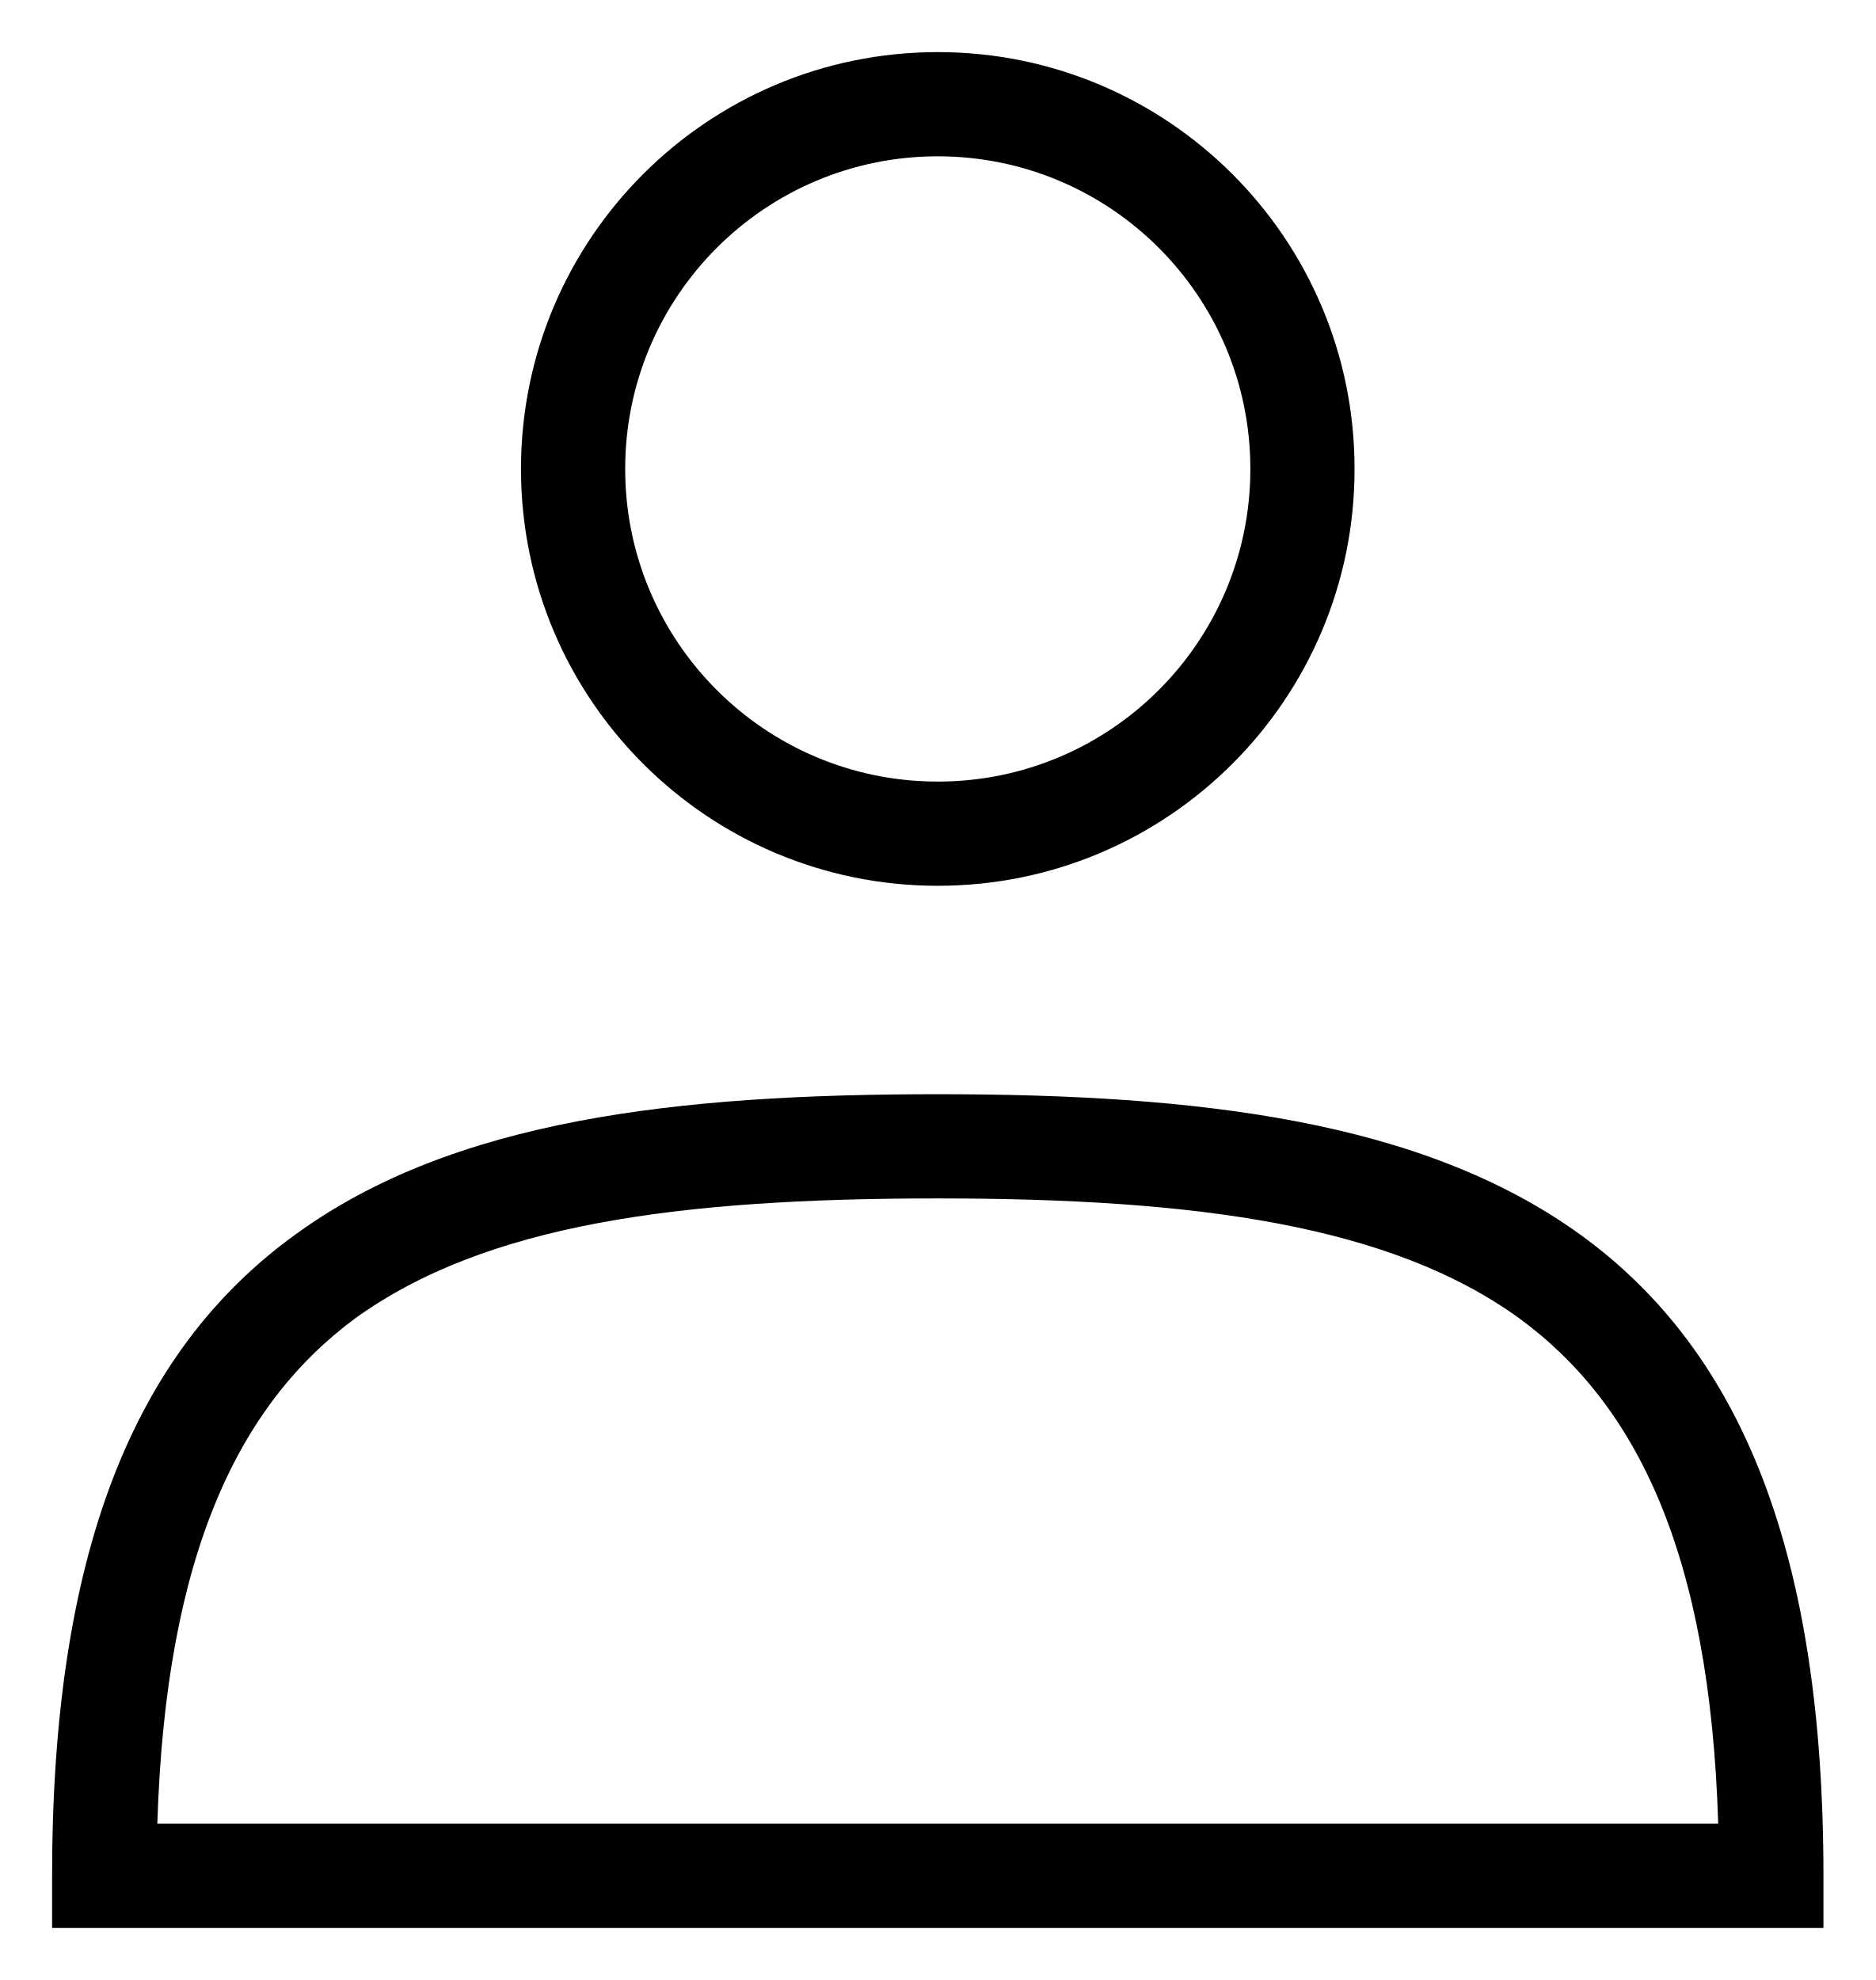
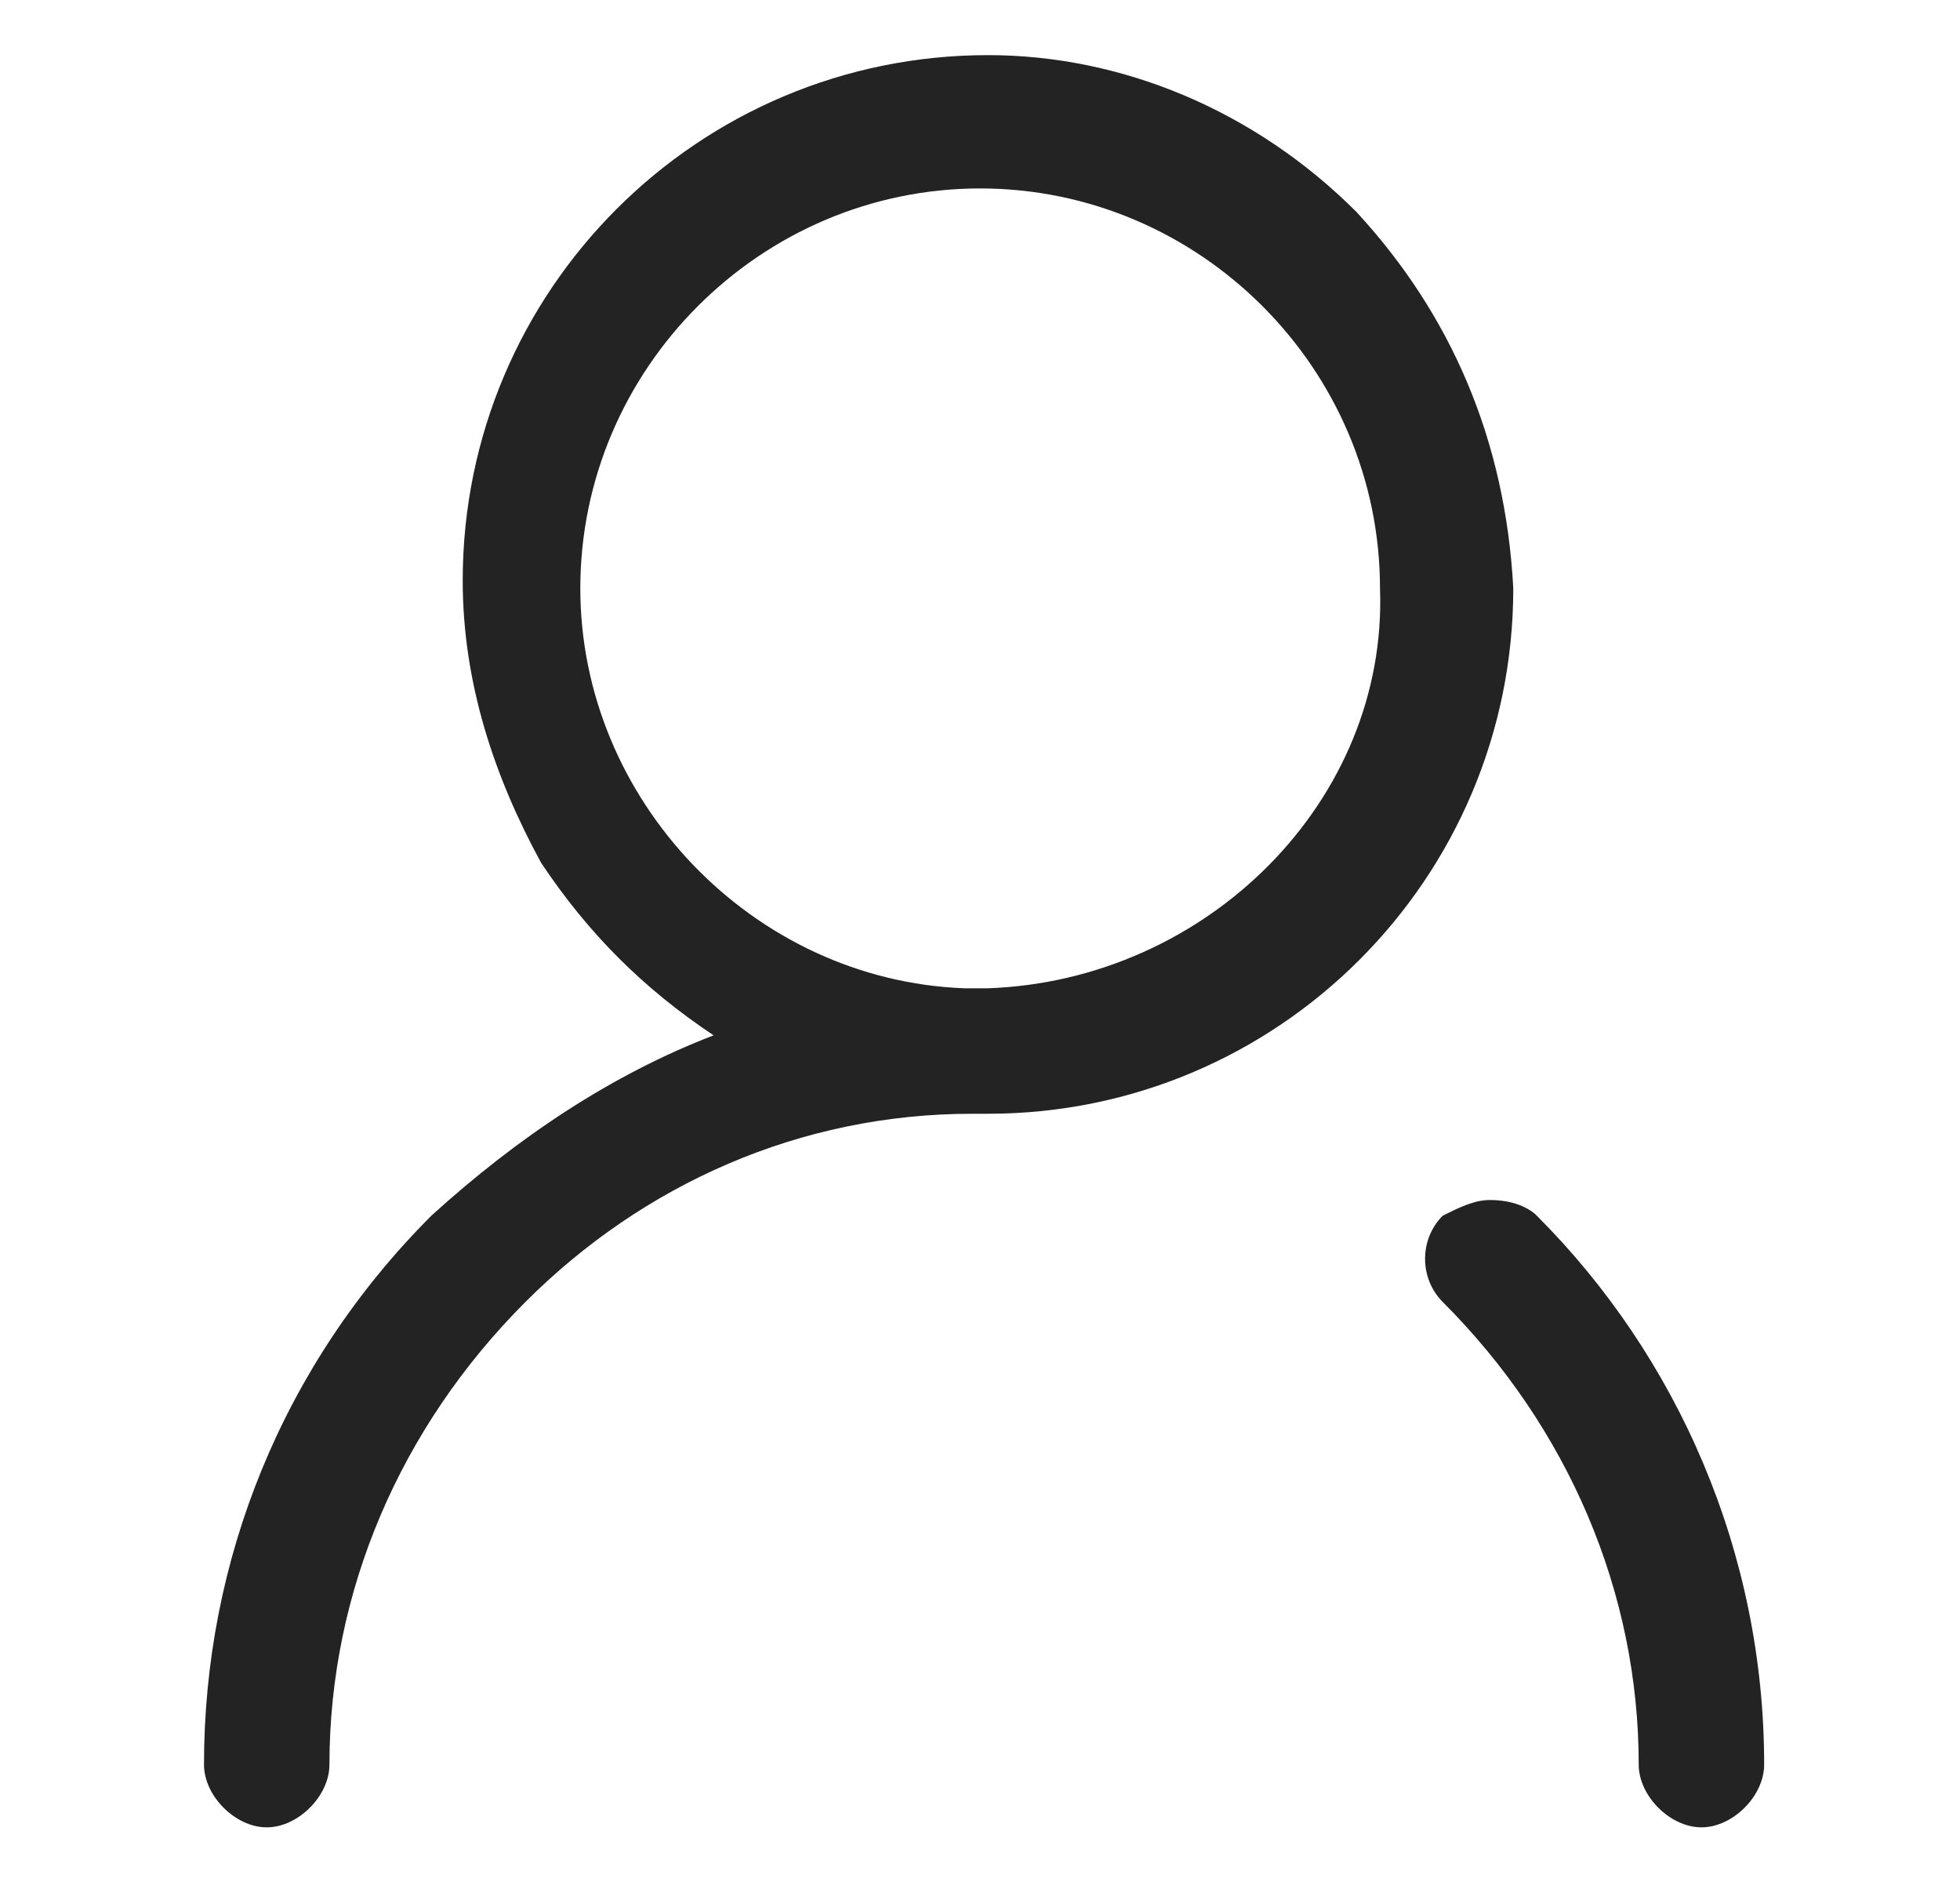
- <svg xmlns="http://www.w3.org/2000/svg" fill="none" class="icon icon-account" viewBox="0 0 18 19">
-   <path fill="currentColor" fill-rule="evenodd" d="M6 4.5a3 3 0 1 1 6 0 3 3 0 0 1-6 0m3-4a4 4 0 1 0 0 8 4 4 0 0 0 0-8m5.58 12.15c1.12.82 1.83 2.24 1.91 4.85H1.51c.08-2.6.79-4.03 1.9-4.85C4.66 11.75 6.5 11.5 9 11.5s4.35.26 5.58 1.15M9 10.5c-2.5 0-4.65.24-6.17 1.35C1.27 12.98.5 14.93.5 18v.5h17V18c0-3.07-.77-5.02-2.33-6.15-1.52-1.1-3.67-1.35-6.17-1.35" clip-rule="evenodd" />
+ <svg xmlns="http://www.w3.org/2000/svg" viewBox="0 0 25 24" fill="none">
+   <path d="M17.302 2.703C16.002 1.403 14.302 0.703 12.602 0.703C8.902 0.703 5.902 3.703 5.902 7.403C5.902 8.703 6.302 9.903 6.902 11.003C7.502 11.903 8.202 12.603 9.102 13.203C7.802 13.703 6.602 14.503 5.502 15.503C3.602 17.403 2.602 19.903 2.602 22.503C2.602 22.903 3.002 23.303 3.402 23.303C3.802 23.303 4.202 22.903 4.202 22.503C4.202 20.303 5.102 18.203 6.702 16.603C8.202 15.103 10.202 14.203 12.402 14.203C12.502 14.203 12.602 14.203 12.602 14.203C16.302 14.203 19.302 11.203 19.302 7.503C19.202 5.603 18.502 4.003 17.302 2.703ZM12.602 12.603H12.502C12.402 12.603 12.302 12.603 12.302 12.603C9.602 12.503 7.402 10.203 7.402 7.503C7.402 4.703 9.702 2.403 12.502 2.403C15.302 2.403 17.602 4.703 17.602 7.503C17.702 10.203 15.402 12.503 12.602 12.603ZM19.602 15.503C19.502 15.403 19.302 15.303 19.002 15.303C18.802 15.303 18.602 15.403 18.402 15.503C18.102 15.803 18.102 16.303 18.402 16.603C20.002 18.203 20.902 20.303 20.902 22.503C20.902 22.903 21.302 23.303 21.702 23.303C22.102 23.303 22.502 22.903 22.502 22.503C22.502 19.803 21.402 17.303 19.602 15.503Z" fill="#232323" />
</svg>
